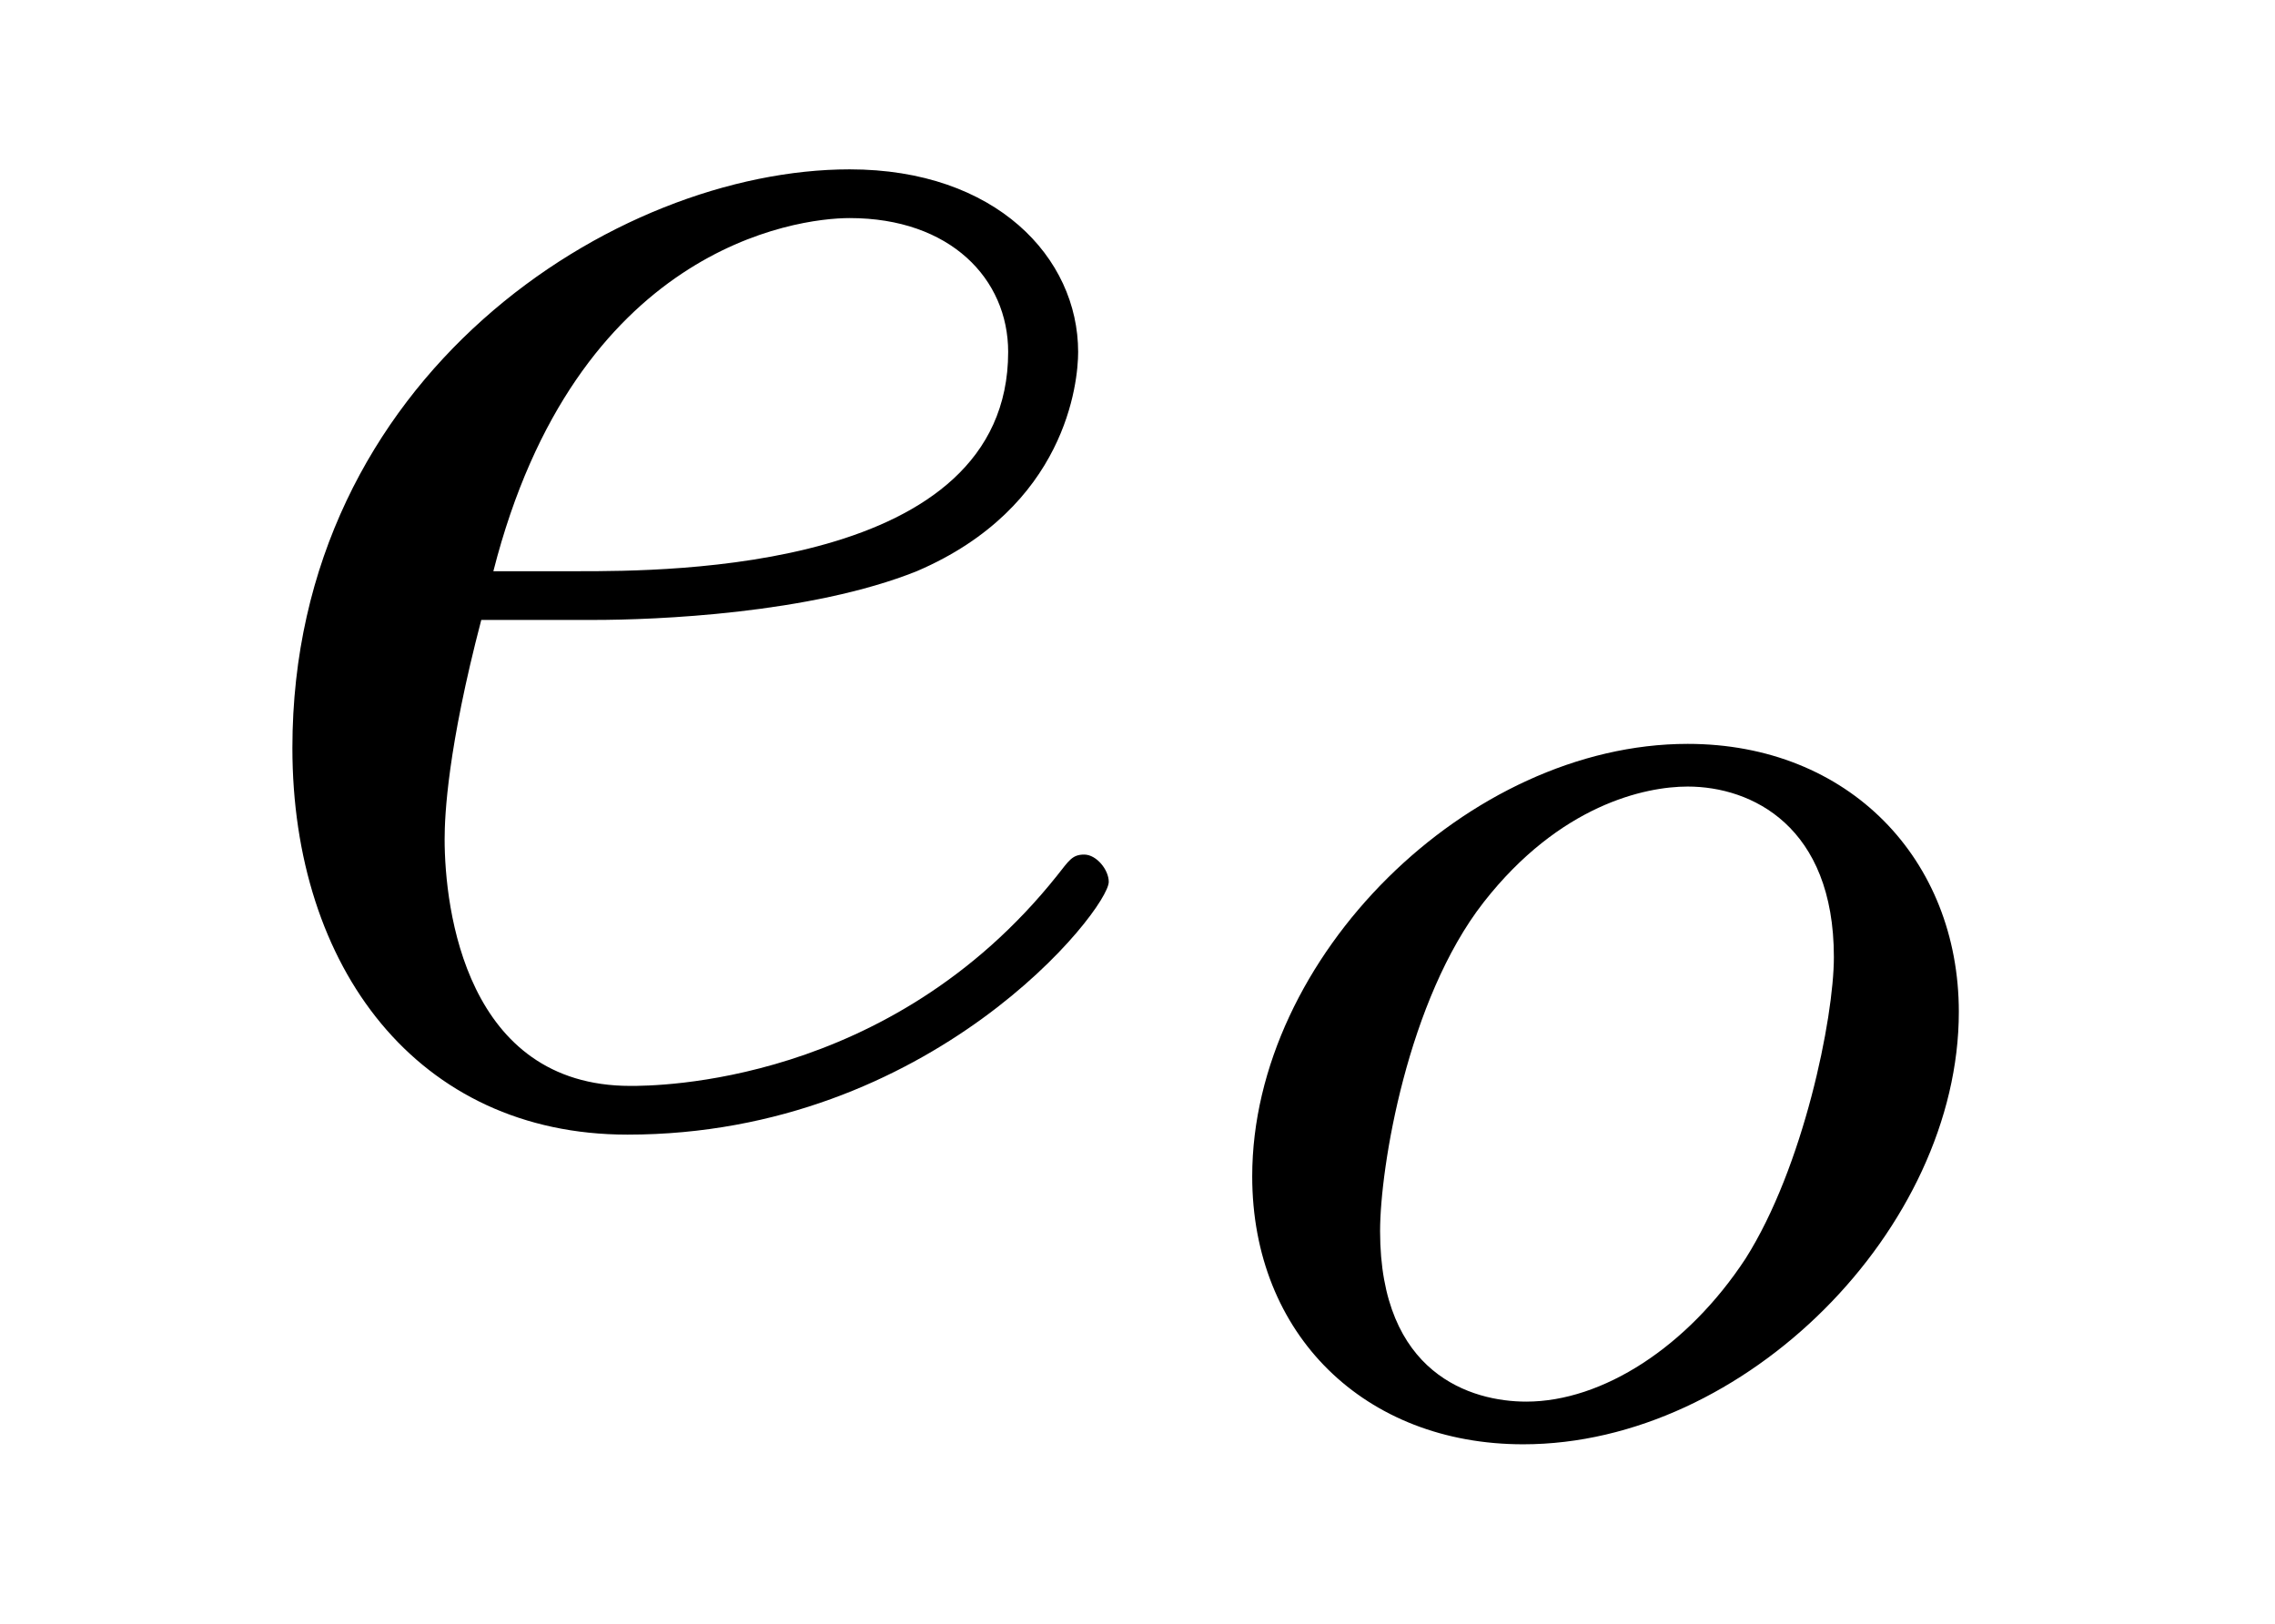
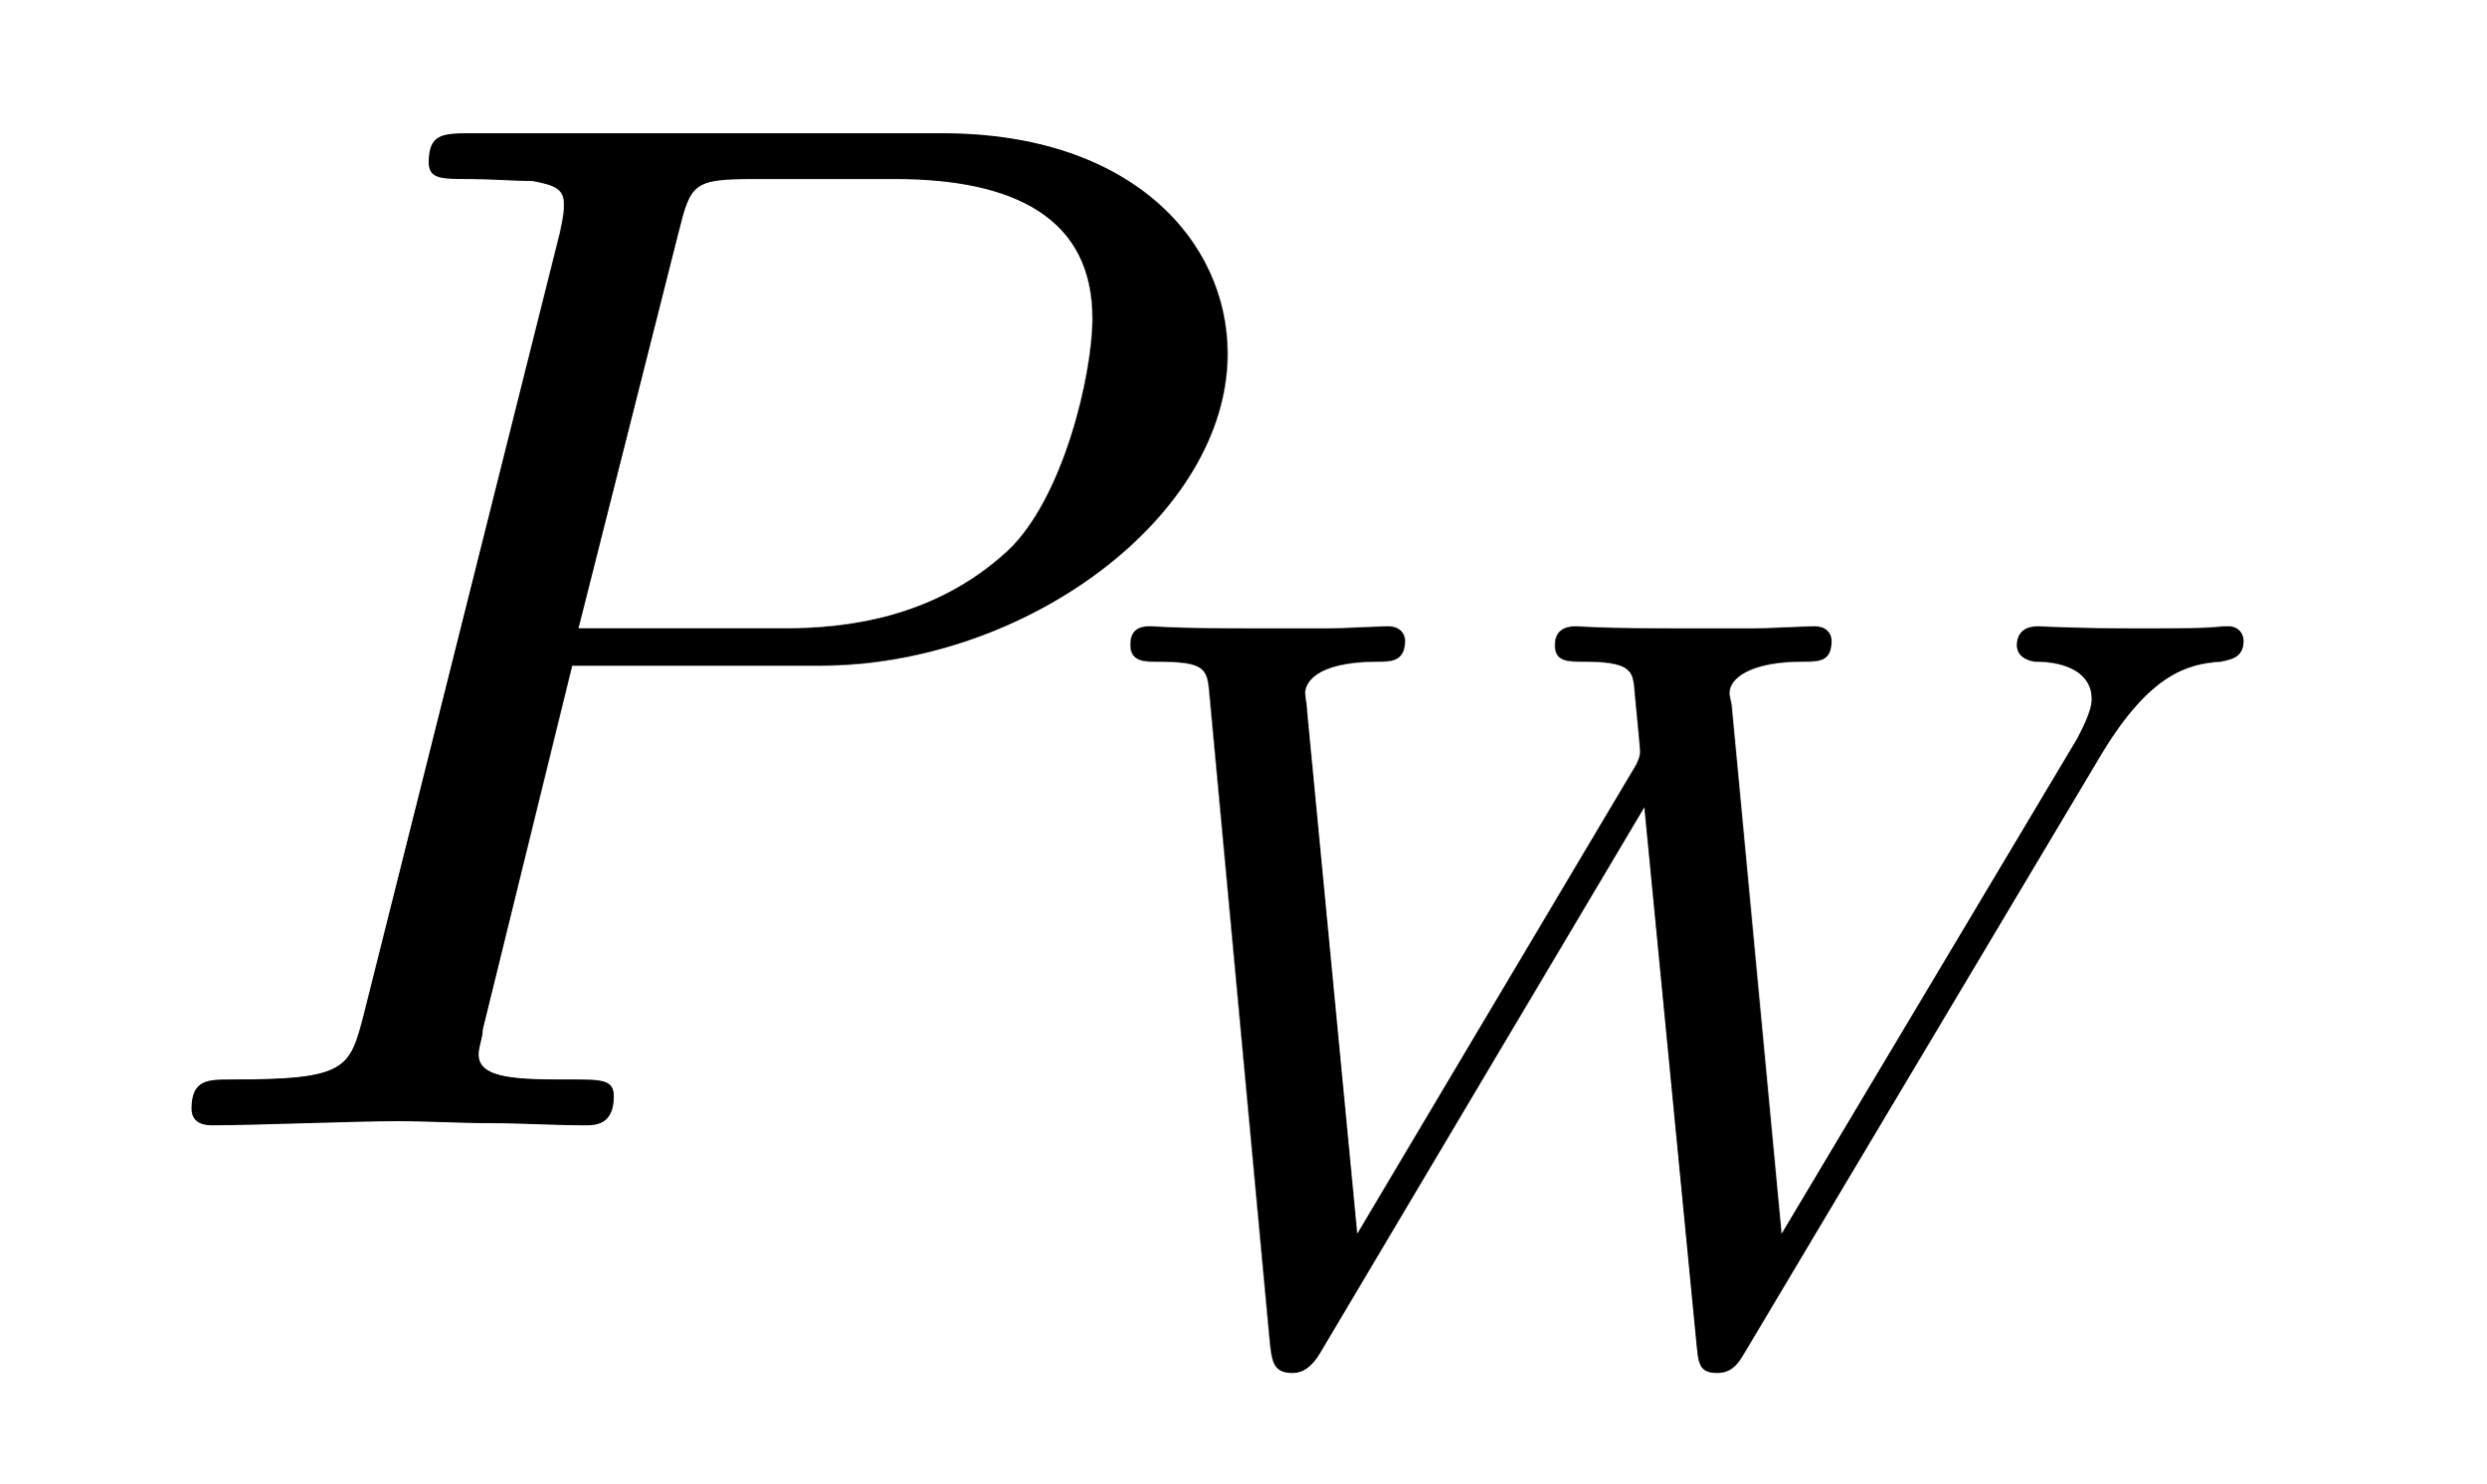
- <svg xmlns="http://www.w3.org/2000/svg" xmlns:xlink="http://www.w3.org/1999/xlink" viewBox="0 0 11.671 8.333" version="1.2">
+ <svg xmlns="http://www.w3.org/2000/svg" xmlns:xlink="http://www.w3.org/1999/xlink" viewBox="0 0 18.668 11.143" version="1.2">
  <defs>
    <g>
      <symbol overflow="visible" id="glyph0-0">
        <path style="stroke:none;" d="" />
      </symbol>
      <symbol overflow="visible" id="glyph0-1">
-         <path style="stroke:none;" d="M 2.047 -2.516 C 2.359 -2.516 3.156 -2.547 3.703 -2.766 C 4.469 -3.094 4.531 -3.734 4.531 -3.891 C 4.531 -4.375 4.109 -4.828 3.359 -4.828 C 2.156 -4.828 0.5 -3.766 0.5 -1.859 C 0.5 -0.734 1.141 0.125 2.219 0.125 C 3.781 0.125 4.688 -1.031 4.688 -1.172 C 4.688 -1.234 4.625 -1.312 4.562 -1.312 C 4.5 -1.312 4.484 -1.281 4.422 -1.203 C 3.562 -0.125 2.359 -0.125 2.234 -0.125 C 1.391 -0.125 1.281 -1.031 1.281 -1.391 C 1.281 -1.516 1.297 -1.859 1.469 -2.516 Z M 1.531 -2.766 C 1.953 -4.422 3.078 -4.578 3.359 -4.578 C 3.875 -4.578 4.172 -4.266 4.172 -3.891 C 4.172 -2.766 2.422 -2.766 1.969 -2.766 Z M 1.531 -2.766 " />
+         <path style="stroke:none;" d="M 3.297 -3.453 L 5.156 -3.453 C 6.703 -3.453 8.219 -4.578 8.219 -5.797 C 8.219 -6.641 7.5 -7.453 6.078 -7.453 L 2.547 -7.453 C 2.328 -7.453 2.219 -7.453 2.219 -7.234 C 2.219 -7.109 2.312 -7.109 2.531 -7.109 C 2.672 -7.109 2.875 -7.094 3 -7.094 C 3.172 -7.062 3.234 -7.031 3.234 -6.922 C 3.234 -6.875 3.234 -6.844 3.203 -6.703 L 1.734 -0.844 C 1.625 -0.422 1.609 -0.344 0.734 -0.344 C 0.562 -0.344 0.438 -0.344 0.438 -0.125 C 0.438 0 0.562 0 0.594 0 C 0.906 0 1.672 -0.031 1.984 -0.031 C 2.219 -0.031 2.453 -0.016 2.688 -0.016 C 2.922 -0.016 3.156 0 3.391 0 C 3.469 0 3.609 0 3.609 -0.219 C 3.609 -0.344 3.516 -0.344 3.297 -0.344 C 2.906 -0.344 2.594 -0.344 2.594 -0.531 C 2.594 -0.594 2.625 -0.656 2.625 -0.719 Z M 4.094 -6.703 C 4.188 -7.078 4.203 -7.109 4.672 -7.109 L 5.719 -7.109 C 6.625 -7.109 7.203 -6.812 7.203 -6.062 C 7.203 -5.641 6.984 -4.703 6.562 -4.312 C 6.016 -3.812 5.359 -3.734 4.891 -3.734 L 3.344 -3.734 Z M 4.094 -6.703 " />
      </symbol>
      <symbol overflow="visible" id="glyph1-0">
        <path style="stroke:none;" d="" />
      </symbol>
      <symbol overflow="visible" id="glyph1-1">
-         <path style="stroke:none;" d="M 3.969 -2.141 C 3.969 -2.922 3.406 -3.516 2.578 -3.516 C 1.453 -3.516 0.344 -2.422 0.344 -1.297 C 0.344 -0.484 0.922 0.078 1.734 0.078 C 2.875 0.078 3.969 -1.031 3.969 -2.141 Z M 1.75 -0.141 C 1.469 -0.141 1 -0.281 1 -1.016 C 1 -1.344 1.141 -2.203 1.531 -2.703 C 1.922 -3.203 2.359 -3.297 2.578 -3.297 C 2.906 -3.297 3.328 -3.094 3.328 -2.422 C 3.328 -2.109 3.172 -1.344 2.875 -0.875 C 2.578 -0.422 2.141 -0.141 1.75 -0.141 Z M 1.75 -0.141 " />
+         <path style="stroke:none;" d="M 7.781 -4.484 C 8.141 -5.078 8.422 -5.156 8.672 -5.172 C 8.75 -5.188 8.844 -5.203 8.844 -5.328 C 8.844 -5.391 8.797 -5.438 8.734 -5.438 C 8.594 -5.438 8.719 -5.422 8.094 -5.422 C 7.562 -5.422 7.344 -5.438 7.297 -5.438 C 7.172 -5.438 7.141 -5.359 7.141 -5.297 C 7.141 -5.188 7.266 -5.172 7.281 -5.172 C 7.5 -5.172 7.703 -5.094 7.703 -4.891 C 7.703 -4.797 7.625 -4.656 7.594 -4.594 L 5.375 -0.875 L 5 -4.844 C 5 -4.859 4.984 -4.906 4.984 -4.938 C 4.984 -5.047 5.141 -5.172 5.531 -5.172 C 5.656 -5.172 5.75 -5.172 5.75 -5.328 C 5.75 -5.391 5.703 -5.438 5.625 -5.438 C 5.531 -5.438 5.25 -5.422 5.156 -5.422 L 4.688 -5.422 C 3.969 -5.422 3.891 -5.438 3.828 -5.438 C 3.797 -5.438 3.672 -5.438 3.672 -5.297 C 3.672 -5.172 3.766 -5.172 3.891 -5.172 C 4.219 -5.172 4.25 -5.109 4.266 -5 C 4.266 -4.984 4.312 -4.531 4.312 -4.5 C 4.312 -4.484 4.312 -4.438 4.25 -4.344 L 2.188 -0.875 L 1.812 -4.797 C 1.812 -4.844 1.797 -4.906 1.797 -4.938 C 1.797 -5 1.859 -5.172 2.344 -5.172 C 2.438 -5.172 2.547 -5.172 2.547 -5.328 C 2.547 -5.391 2.5 -5.438 2.422 -5.438 C 2.344 -5.438 2.047 -5.422 1.969 -5.422 L 1.484 -5.422 C 0.75 -5.422 0.719 -5.438 0.625 -5.438 C 0.5 -5.438 0.484 -5.359 0.484 -5.297 C 0.484 -5.172 0.594 -5.172 0.672 -5.172 C 1.047 -5.172 1.062 -5.125 1.078 -4.922 L 1.531 -0.062 C 1.547 0.094 1.562 0.172 1.703 0.172 C 1.766 0.172 1.844 0.141 1.922 0 L 4.344 -4.078 L 4.734 -0.062 C 4.75 0.094 4.75 0.172 4.891 0.172 C 5.016 0.172 5.062 0.078 5.109 0 Z M 7.781 -4.484 " />
      </symbol>
    </g>
  </defs>
  <g id="surface1">
    <g style="fill:rgb(0%,0%,0%);fill-opacity:1;">
-       <use xlink:href="#glyph0-1" x="1" y="5.697" />
+       <use xlink:href="#glyph0-1" x="1" y="8.454" />
    </g>
    <g style="fill:rgb(0%,0%,0%);fill-opacity:1;">
-       <use xlink:href="#glyph1-1" x="6.08" y="7.333" />
+       <use xlink:href="#glyph1-1" x="8.004" y="10.143" />
    </g>
  </g>
</svg>
